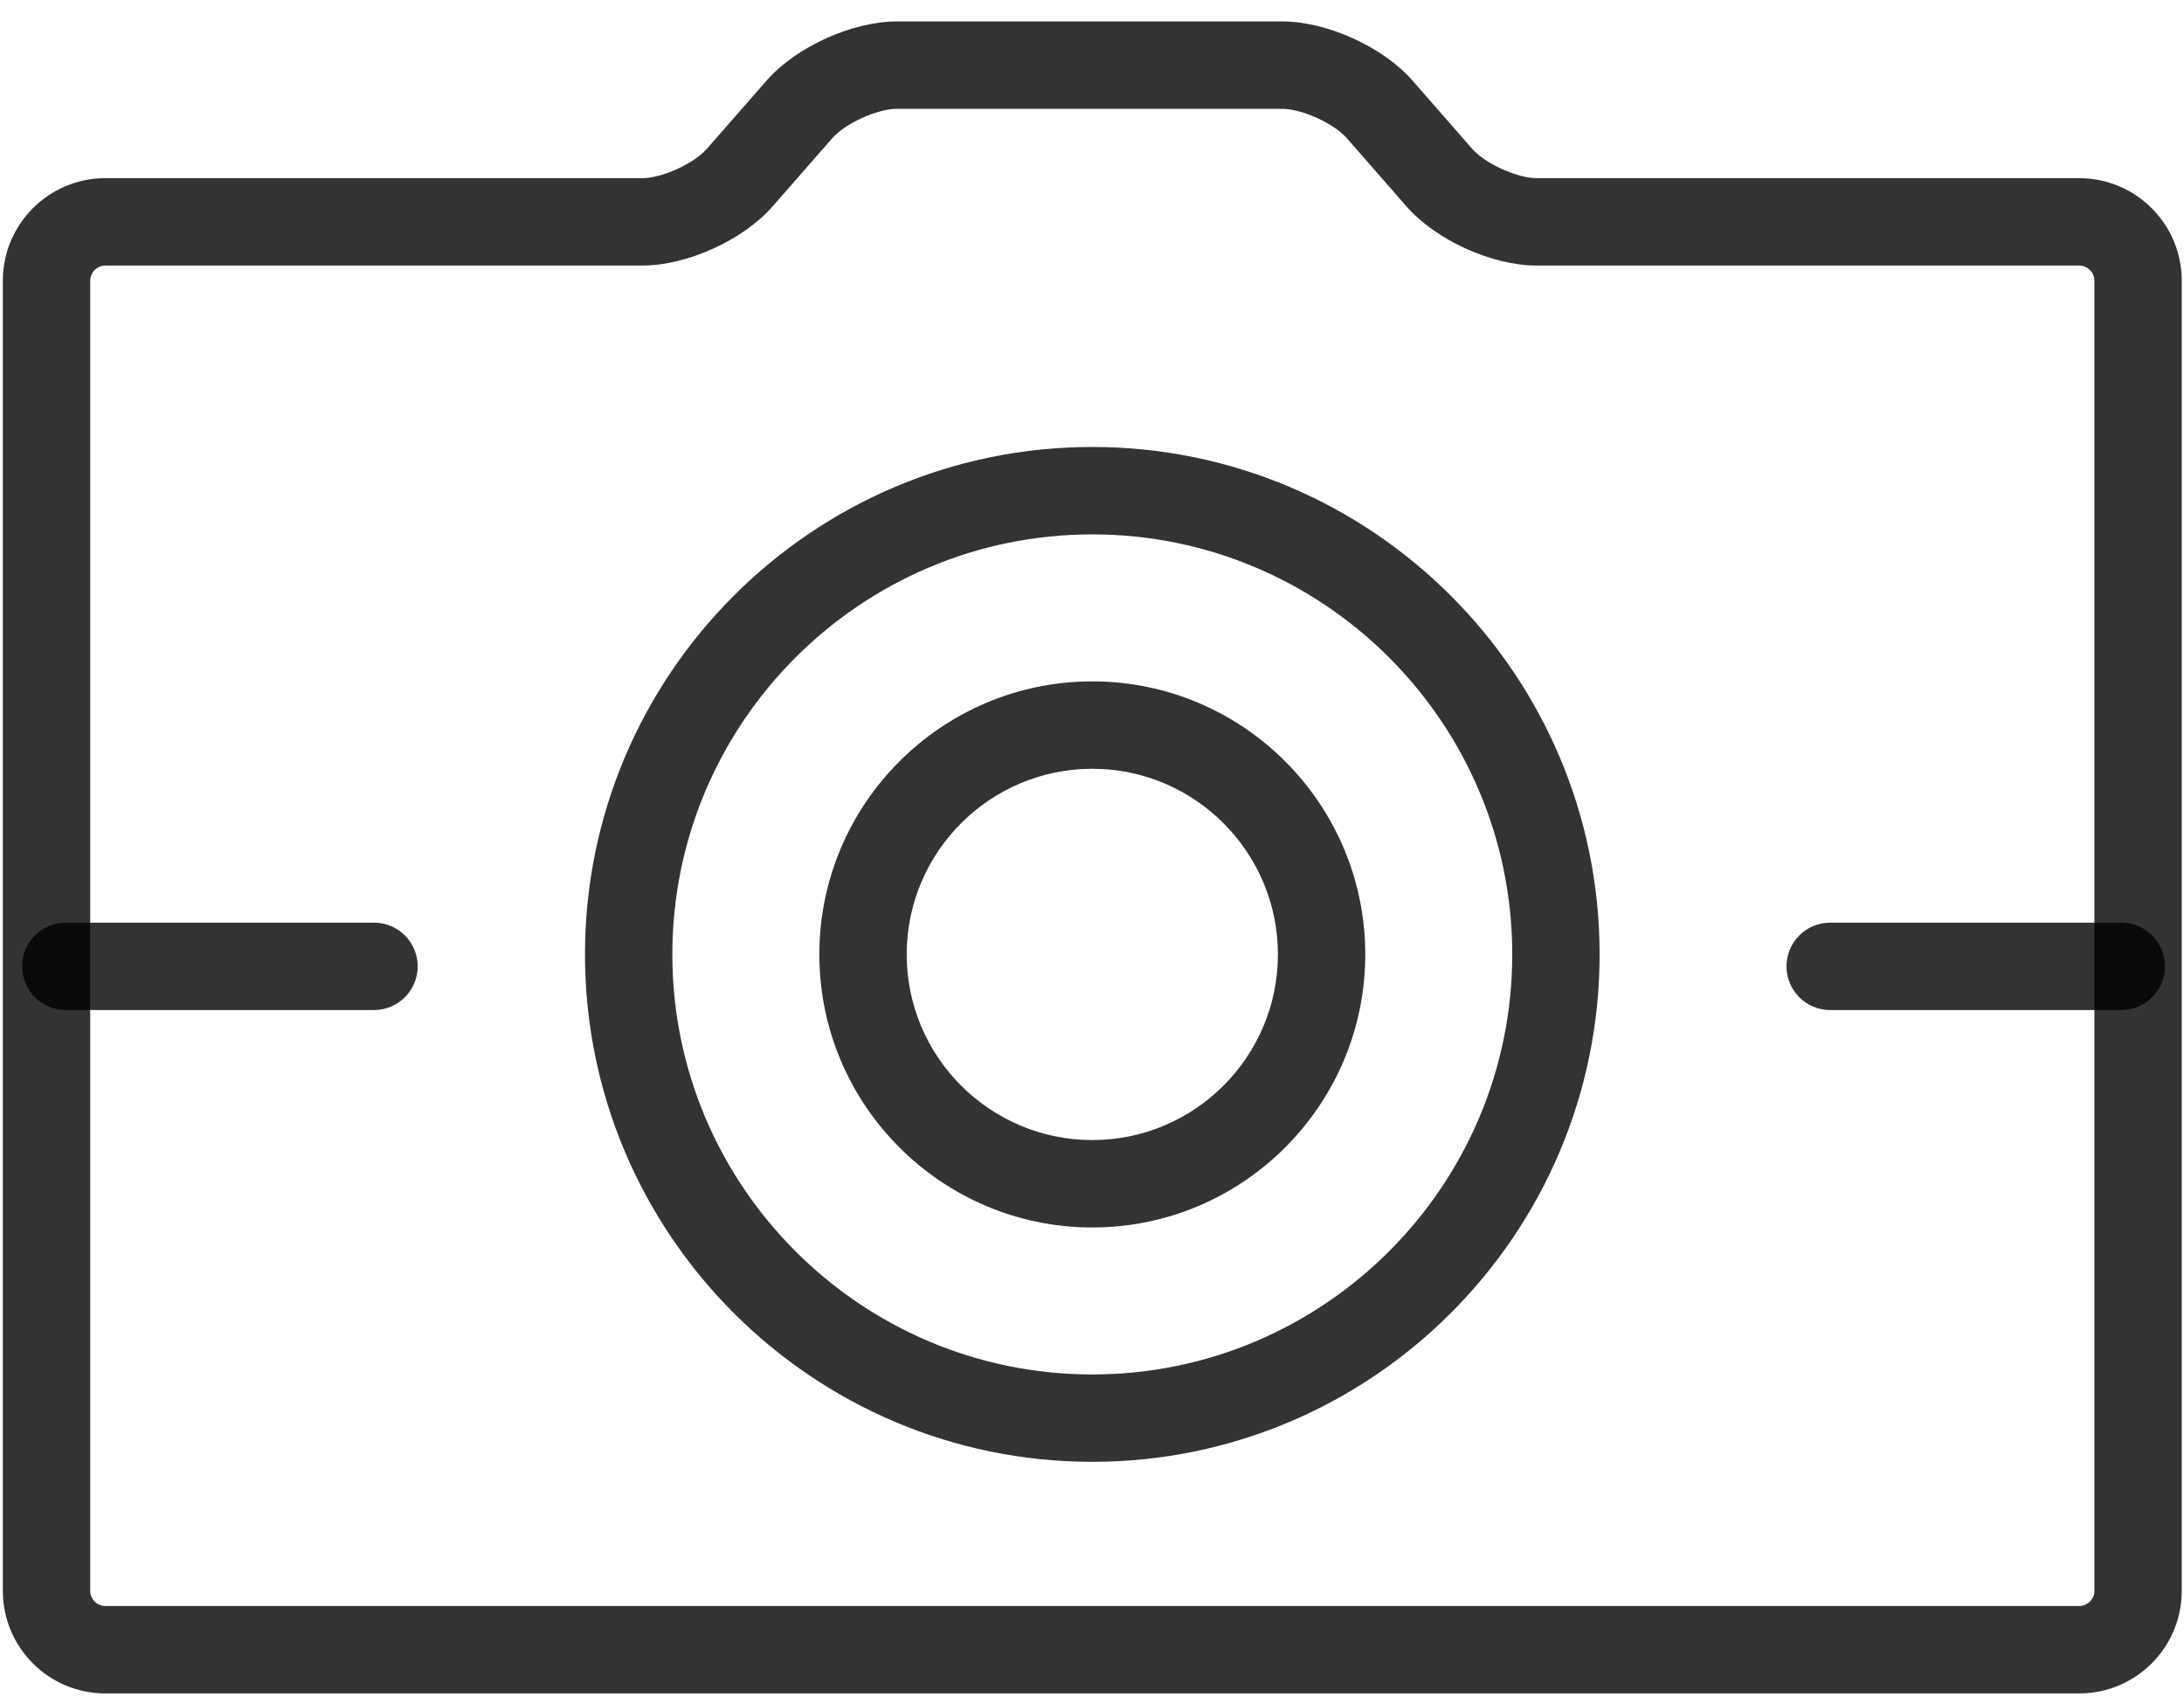
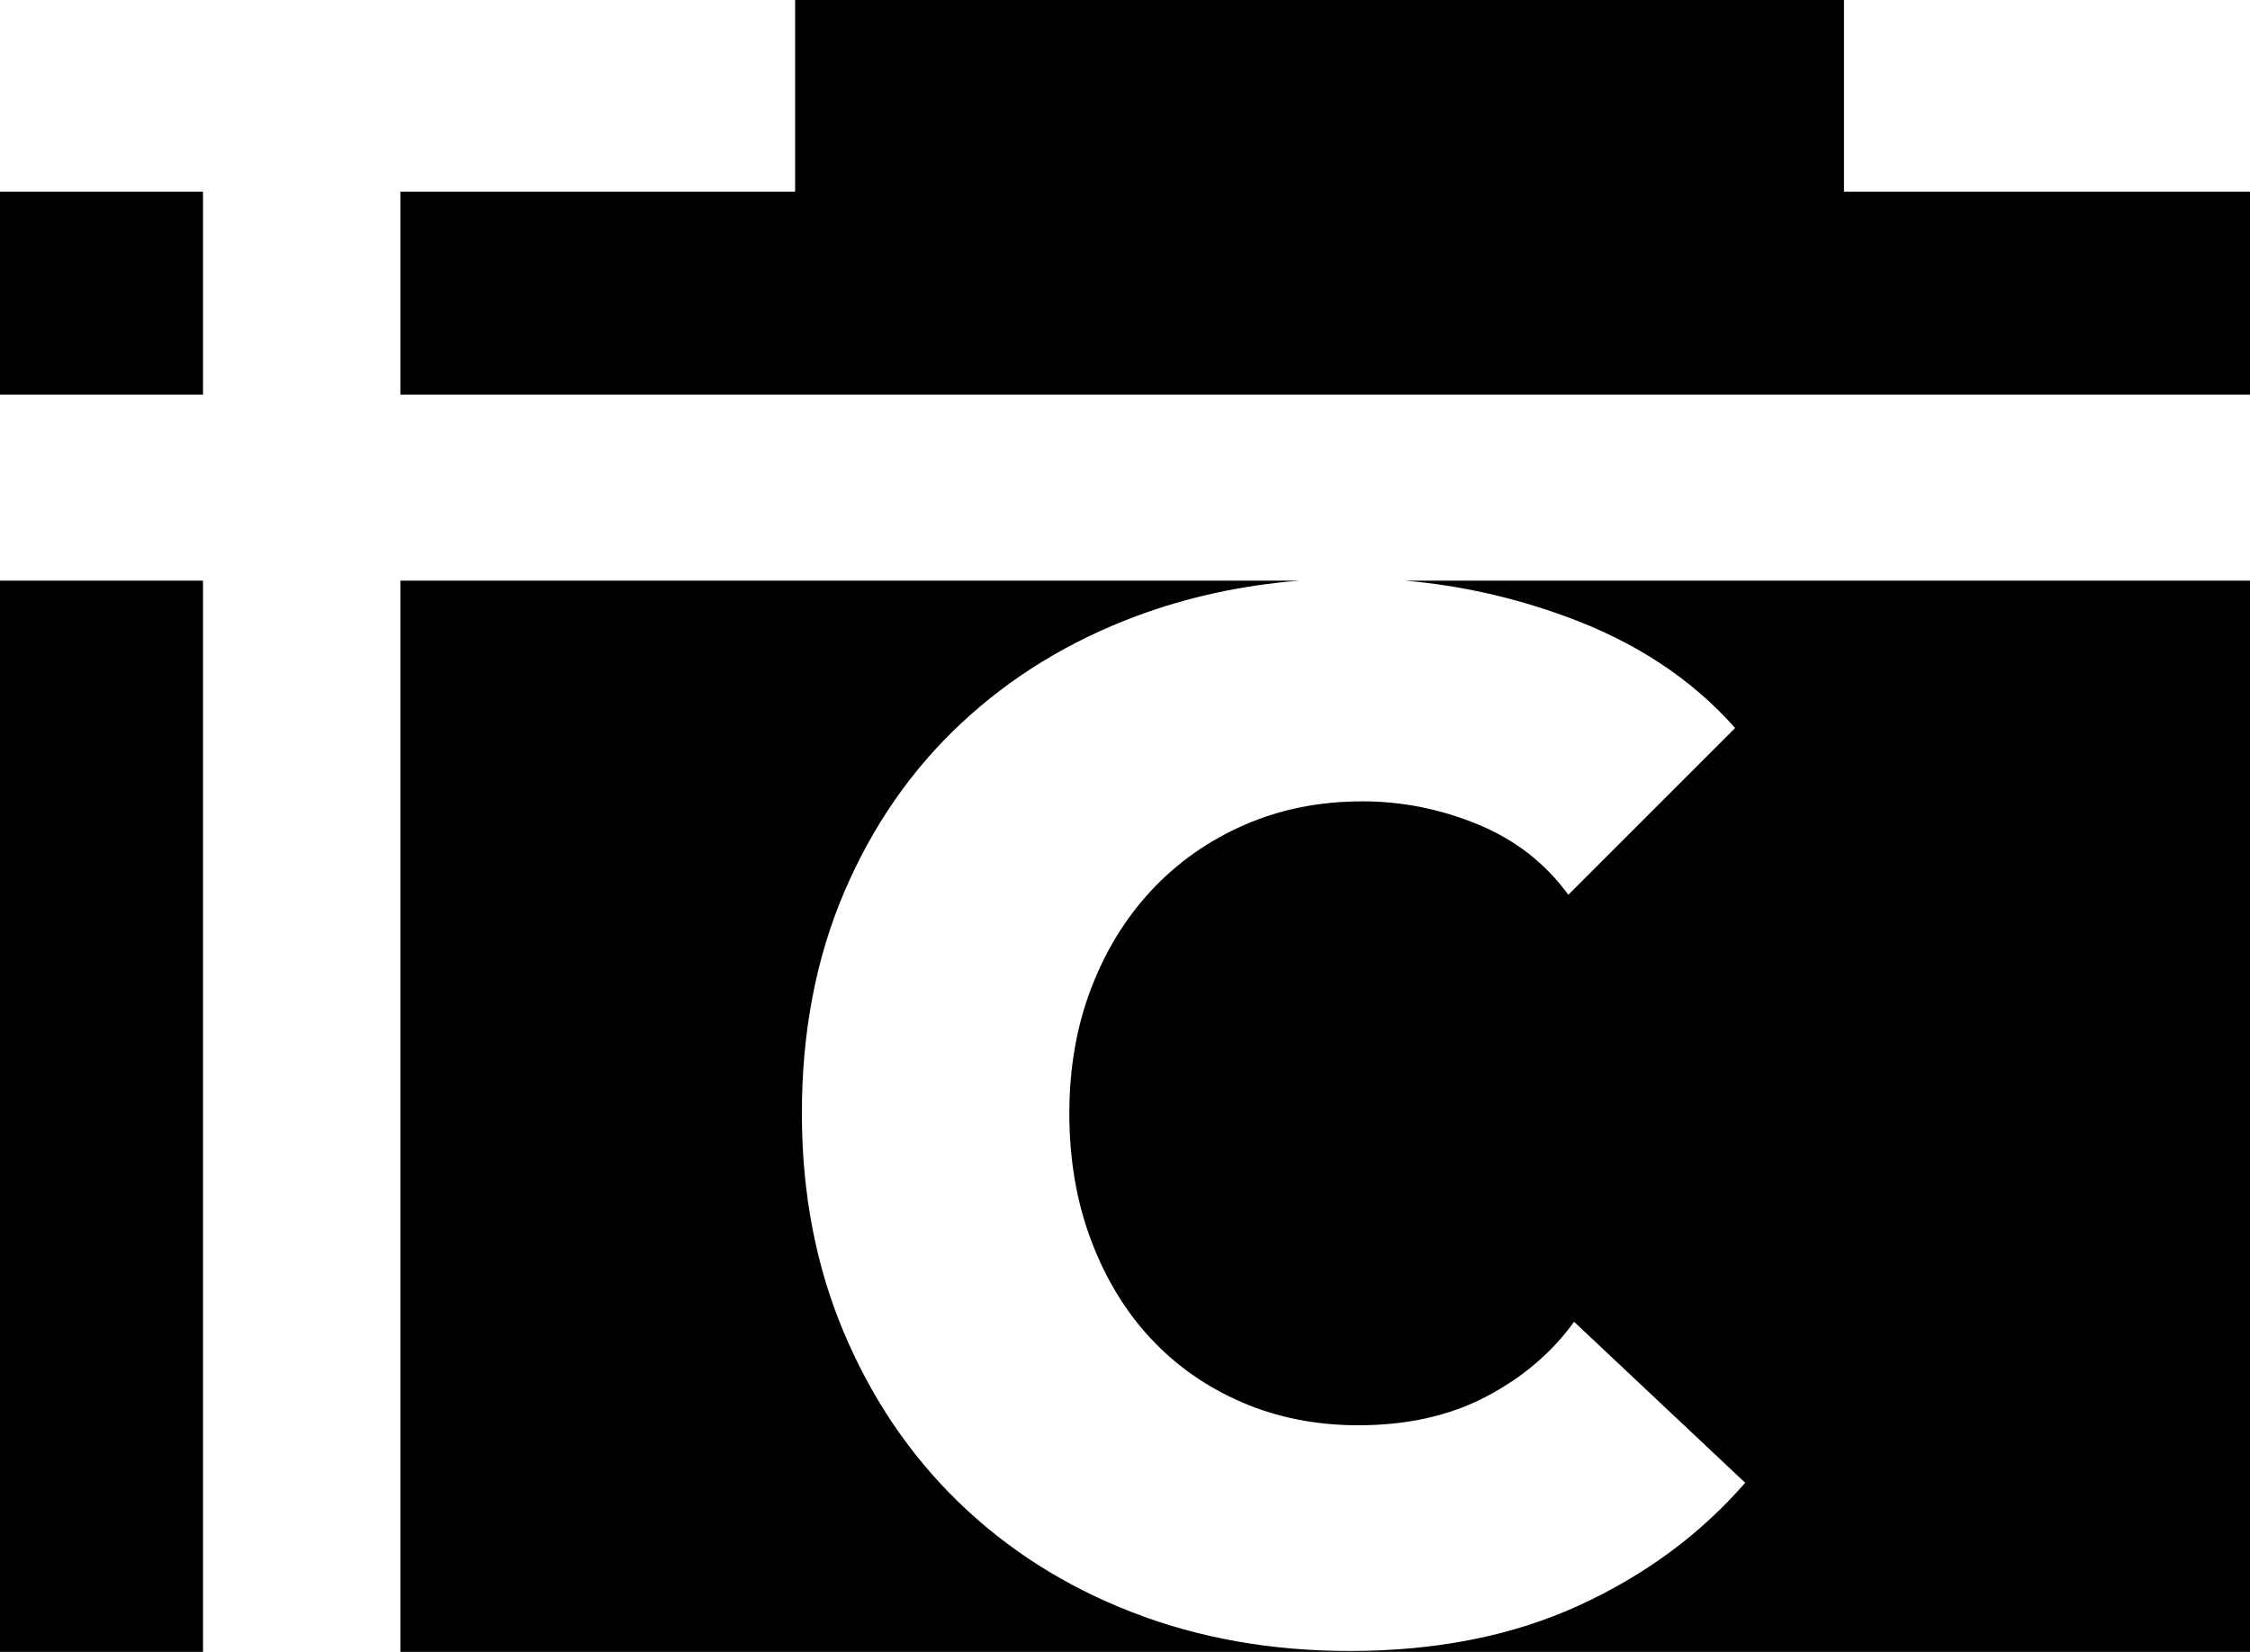
- <svg xmlns="http://www.w3.org/2000/svg" width="100" height="78" viewBox="0 0 100 78">
-   <g fill-opacity=".8" fill="#000" fill-rule="evenodd">
-     <path d="M95.207 77.516H4.82a4.695 4.695 0 0 1-4.69-4.69v-59.98a4.695 4.695 0 0 1 4.69-4.69h24.587c.9 0 2.364-.665 2.956-1.341l2.736-3.126C36.452 2.145 39.017.981 41.067.981h17.64c2.051 0 4.616 1.164 5.969 2.708l2.734 3.126c.593.677 2.058 1.341 2.957 1.341h24.84a4.695 4.695 0 0 1 4.69 4.69v59.979a4.696 4.696 0 0 1-4.69 4.691zM4.82 12.155a.7.7 0 0 0-.69.69v59.979c0 .375.316.69.69.69h90.387c.374 0 .69-.315.69-.69V12.846a.699.699 0 0 0-.69-.69h-24.84c-2.051 0-4.615-1.163-5.967-2.707l-2.734-3.126c-.594-.676-2.06-1.342-2.959-1.342h-17.64c-.899 0-2.364.666-2.958 1.343l-2.735 3.125c-1.35 1.543-3.915 2.707-5.967 2.707H4.82v-.001z" />
-     <path d="M50.013 66.914c-12.808 0-23.228-10.42-23.228-23.228 0-12.807 10.42-23.226 23.228-23.226 12.809 0 23.229 10.419 23.229 23.226 0 12.808-10.421 23.228-23.229 23.228zm0-42.453c-10.603 0-19.228 8.625-19.228 19.226 0 10.603 8.625 19.228 19.228 19.228 10.604 0 19.229-8.625 19.229-19.228 0-10.602-8.626-19.226-19.229-19.226zM97.129 46.234h-13.33a2 2 0 0 1 0-4h13.33a2 2 0 0 1 0 4zM17.125 46.234H3.013a2 2 0 0 1 0-4h14.112a2 2 0 0 1 0 4z" />
-     <path d="M50.015 56.187c-6.892 0-12.499-5.606-12.499-12.498 0-6.892 5.607-12.499 12.499-12.499 6.891 0 12.497 5.606 12.497 12.498 0 6.892-5.607 12.499-12.497 12.499zm0-20.997c-4.687 0-8.499 3.812-8.499 8.498 0 4.687 3.813 8.498 8.499 8.498s8.497-3.812 8.497-8.498-3.812-8.498-8.497-8.498z" />
+ <svg xmlns="http://www.w3.org/2000/svg" width="399" height="293" viewBox="0 0 399 293">
+   <g fill="#000" fill-rule="evenodd">
+     <path d="M0 34h36v36H0zM0 103h36v190H0zM141 0h186v34H141zM71 34h328v36H71zM230.328 103H71v190h328V103H249.214c9.63.819 19.135 2.943 28.519 6.373 12.325 4.505 22.312 11.092 29.962 19.762l-29.58 29.58c-4.08-5.61-9.435-9.775-16.065-12.495-6.63-2.72-13.43-4.08-20.4-4.08-7.65 0-14.662 1.402-21.037 4.208-6.376 2.805-11.858 6.672-16.448 11.602-4.59 4.93-8.16 10.752-10.71 17.468-2.55 6.715-3.825 14.067-3.825 22.057 0 8.16 1.275 15.64 3.825 22.44 2.55 6.8 6.077 12.622 10.582 17.468 4.506 4.845 9.903 8.627 16.193 11.347 6.29 2.72 13.175 4.08 20.655 4.08 8.67 0 16.235-1.7 22.695-5.1 6.46-3.4 11.645-7.82 15.555-13.26l30.345 28.56c-7.99 9.18-17.85 16.447-29.58 21.803-11.73 5.355-25.245 8.032-40.545 8.032-13.94 0-26.817-2.295-38.632-6.885-11.816-4.59-22.058-11.092-30.728-19.507-8.67-8.416-15.47-18.488-20.4-30.218-4.93-11.73-7.395-24.65-7.395-38.76 0-14.45 2.507-27.54 7.523-39.27 5.015-11.73 11.942-21.717 20.782-29.963 8.84-8.245 19.21-14.577 31.11-18.997 9.032-3.355 18.603-5.437 28.713-6.245z" />
  </g>
</svg>
